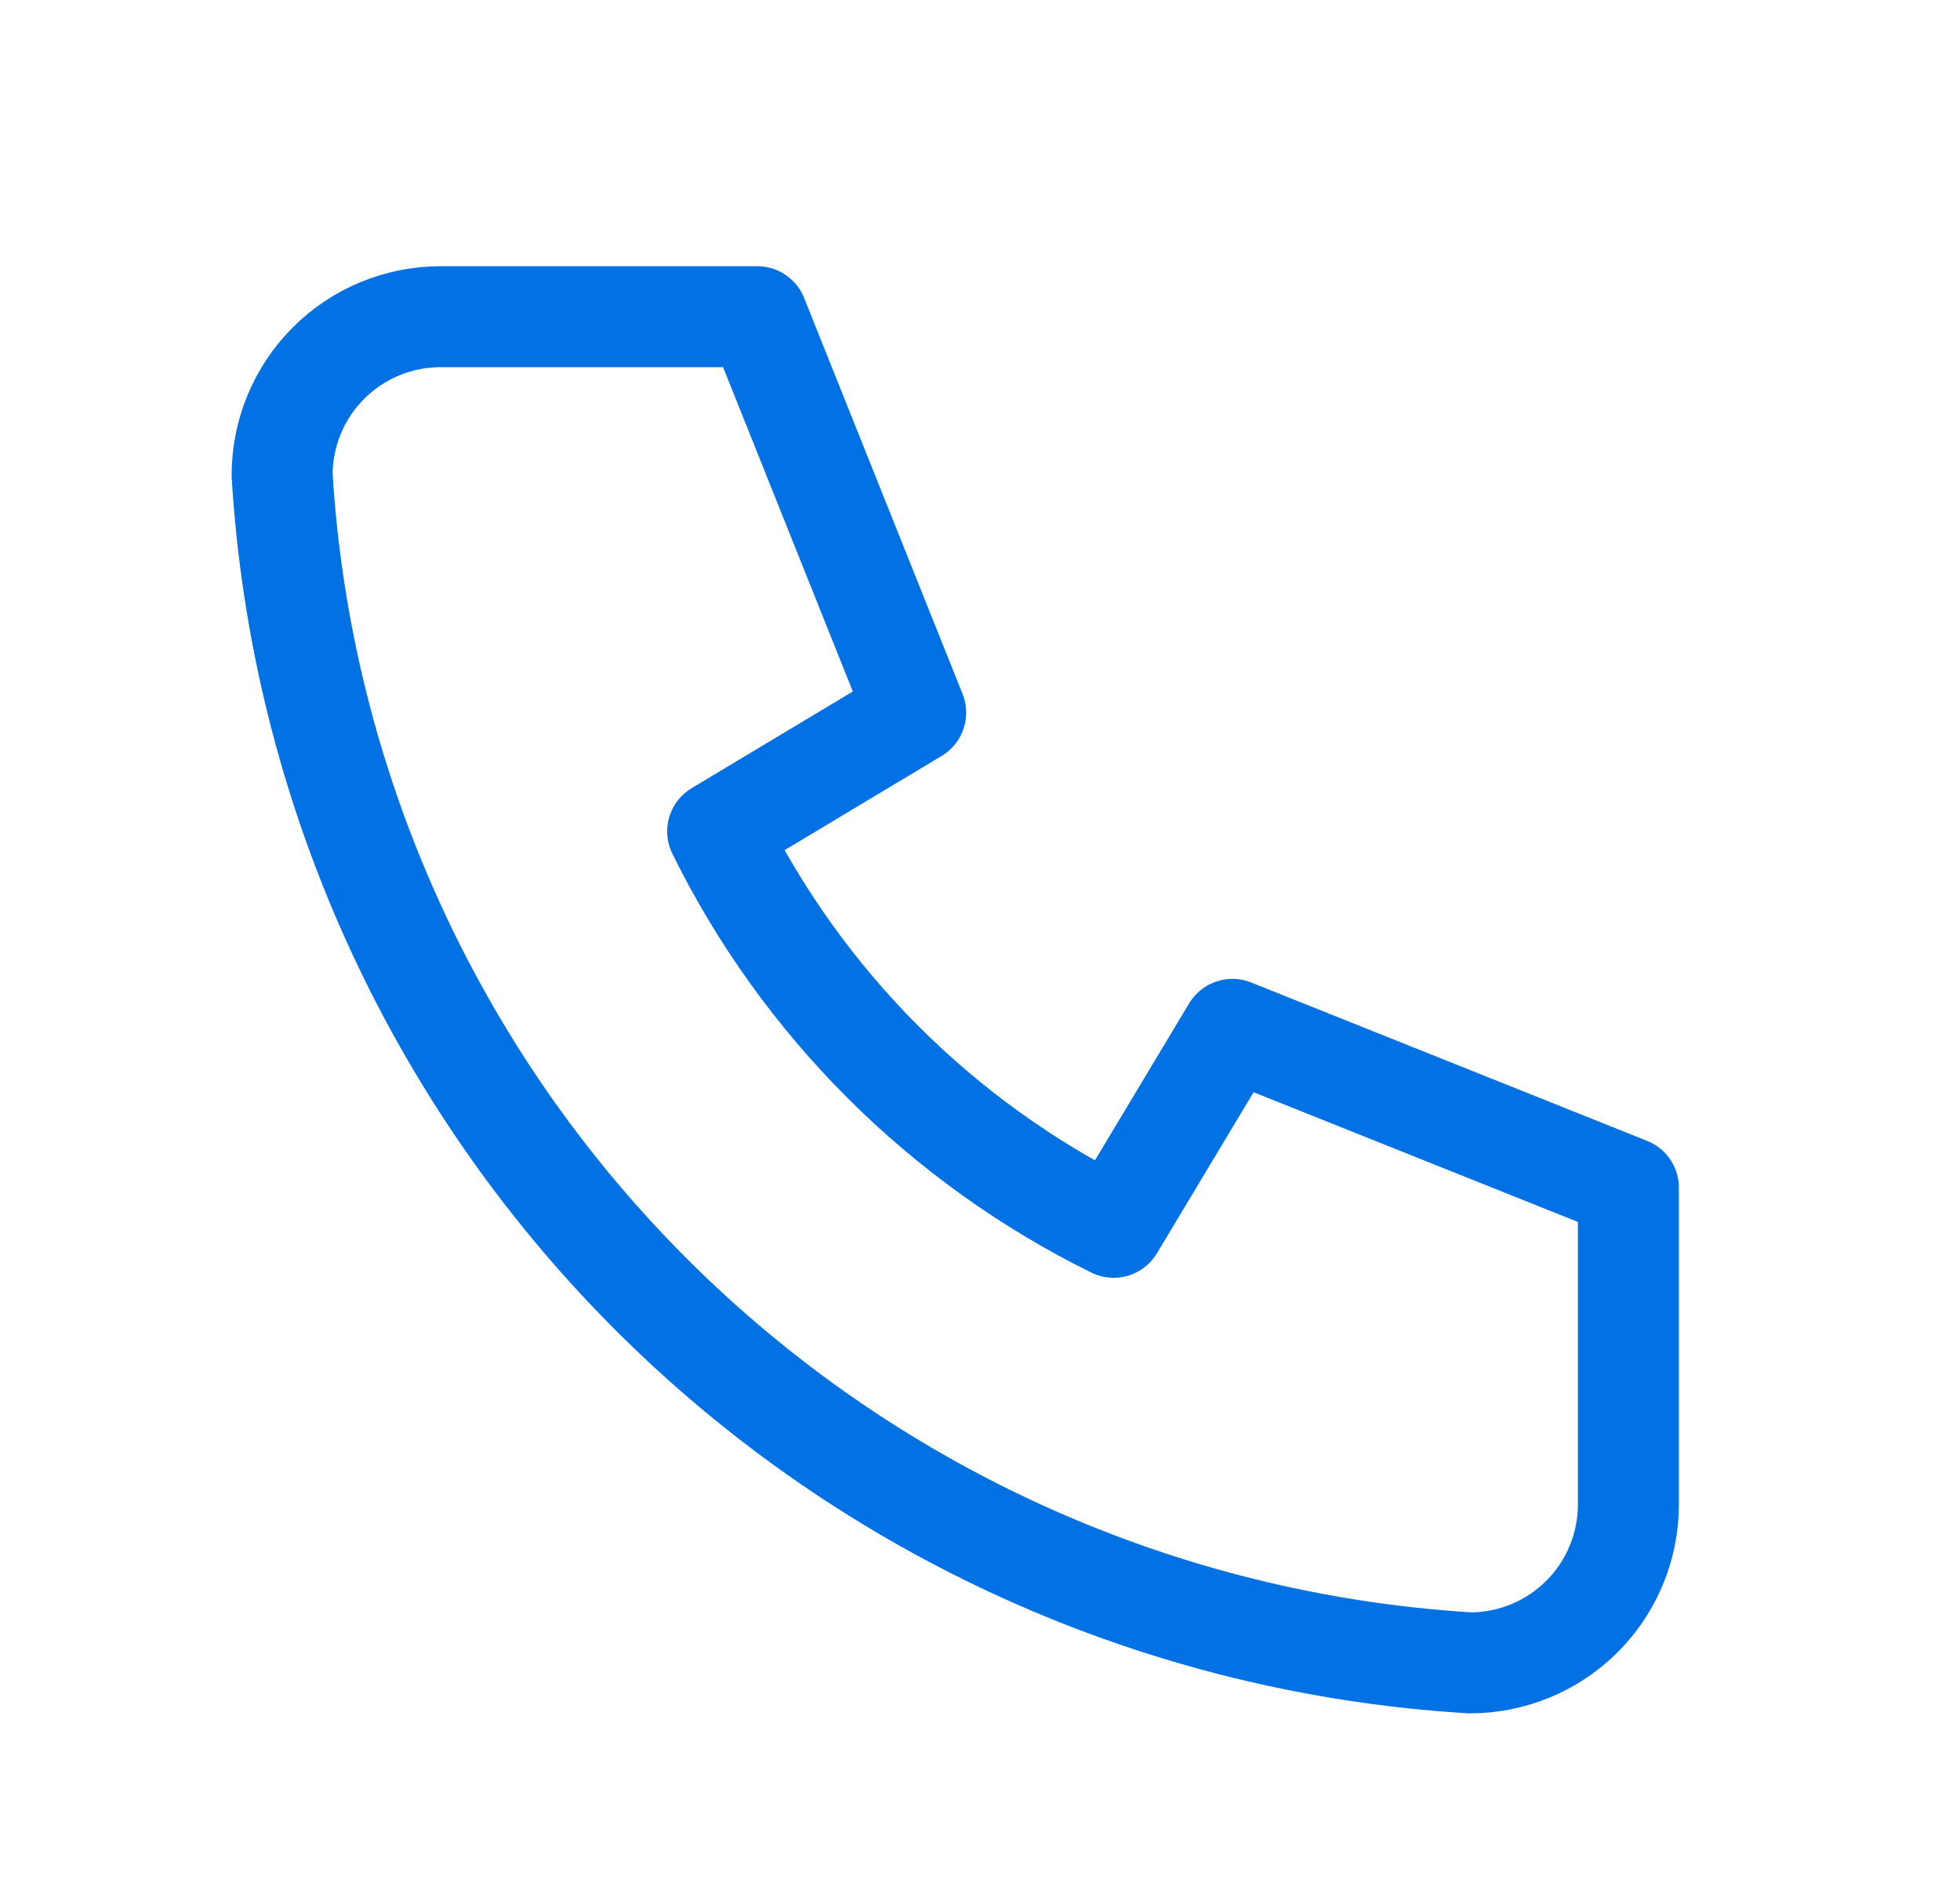
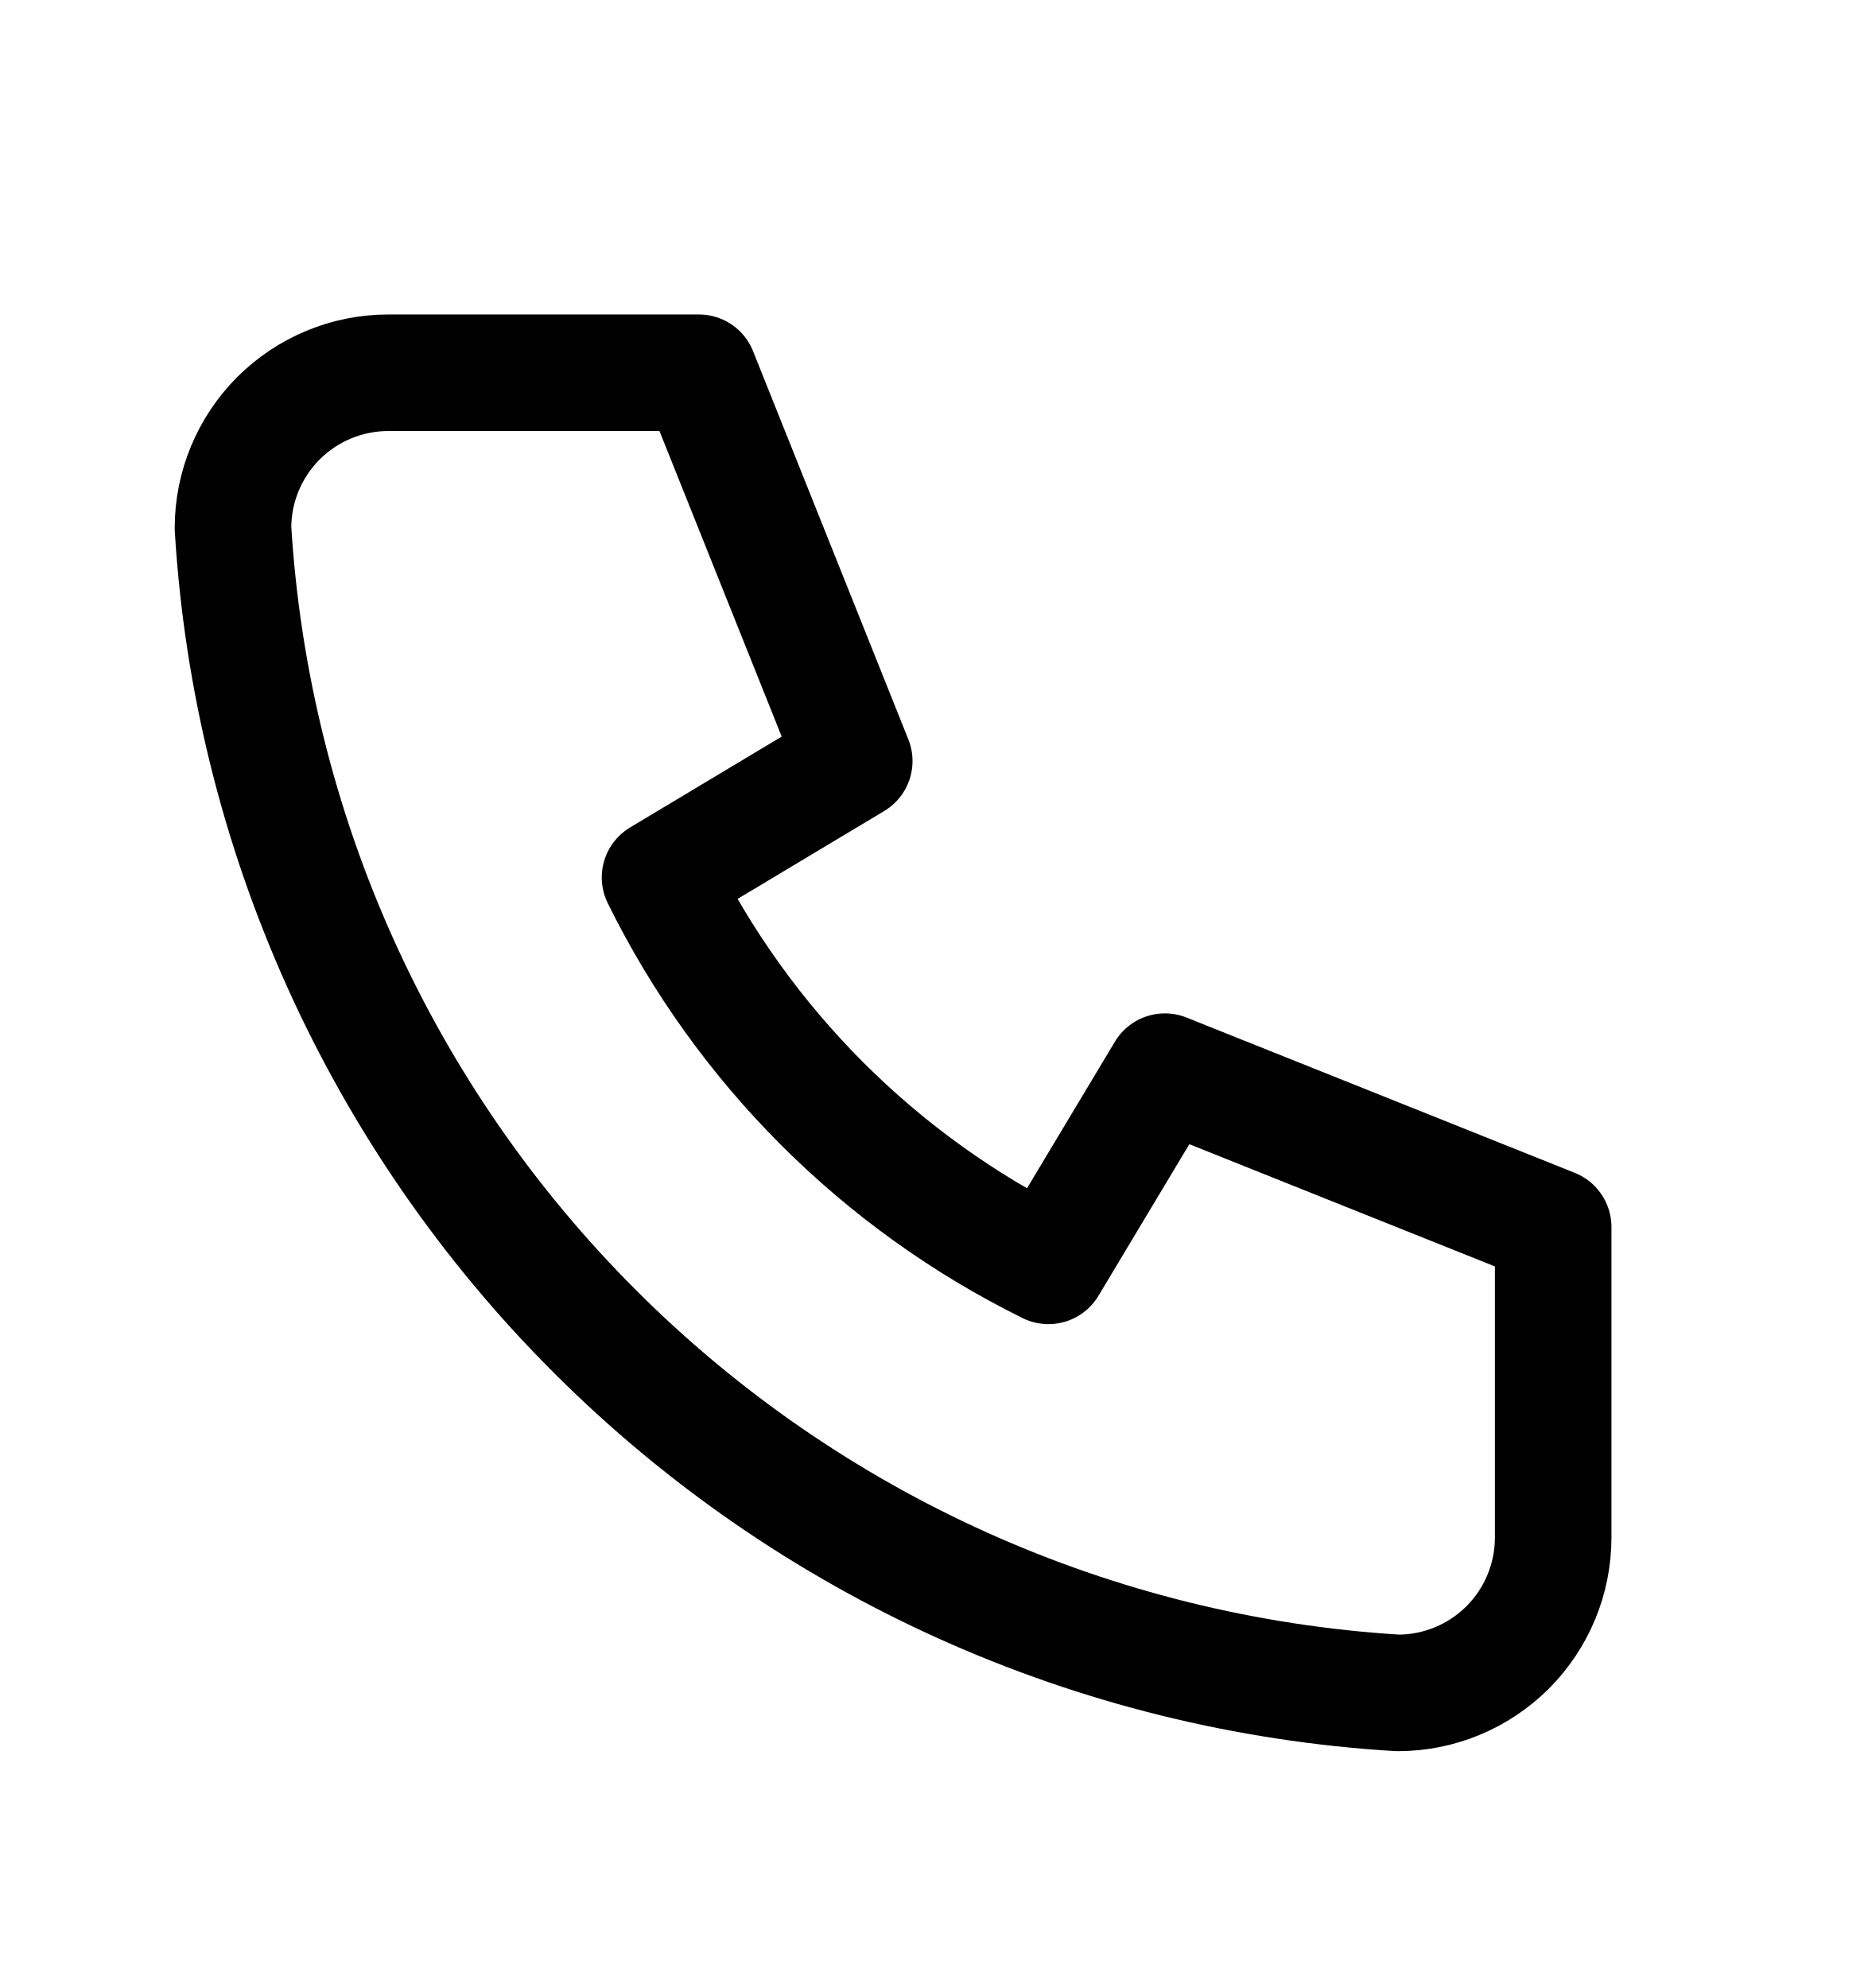
- <svg xmlns="http://www.w3.org/2000/svg" width="33" height="32" viewBox="0 0 33 32" fill="none">
-   <path d="M7.417 5.333H12.75L15.417 12L12.083 14C13.511 16.895 15.855 19.238 18.75 20.666L20.75 17.333L27.417 20V25.333C27.417 26.04 27.136 26.719 26.636 27.219C26.136 27.719 25.457 28 24.75 28C19.549 27.684 14.643 25.475 10.959 21.791C7.275 18.106 5.066 13.201 4.75 8C4.75 7.293 5.031 6.614 5.531 6.114C6.031 5.614 6.709 5.333 7.417 5.333Z" stroke="#0171E3" stroke-width="1.7" stroke-linecap="round" stroke-linejoin="round" />
+ <svg xmlns="http://www.w3.org/2000/svg" width="15" height="16" viewBox="0 0 15 16" fill="none">
+   <path d="M3.125 3H5.625L6.875 6.125L5.312 7.062C5.982 8.42 7.08 9.518 8.438 10.188L9.375 8.625L12.5 9.875V12.375C12.5 12.707 12.368 13.024 12.134 13.259C11.899 13.493 11.582 13.625 11.25 13.625C8.812 13.477 6.513 12.442 4.786 10.714C3.058 8.987 2.023 6.688 1.875 4.25C1.875 3.918 2.007 3.601 2.241 3.366C2.476 3.132 2.793 3 3.125 3Z" stroke="black" stroke-width="0.938" stroke-linecap="round" stroke-linejoin="round" />
</svg>
